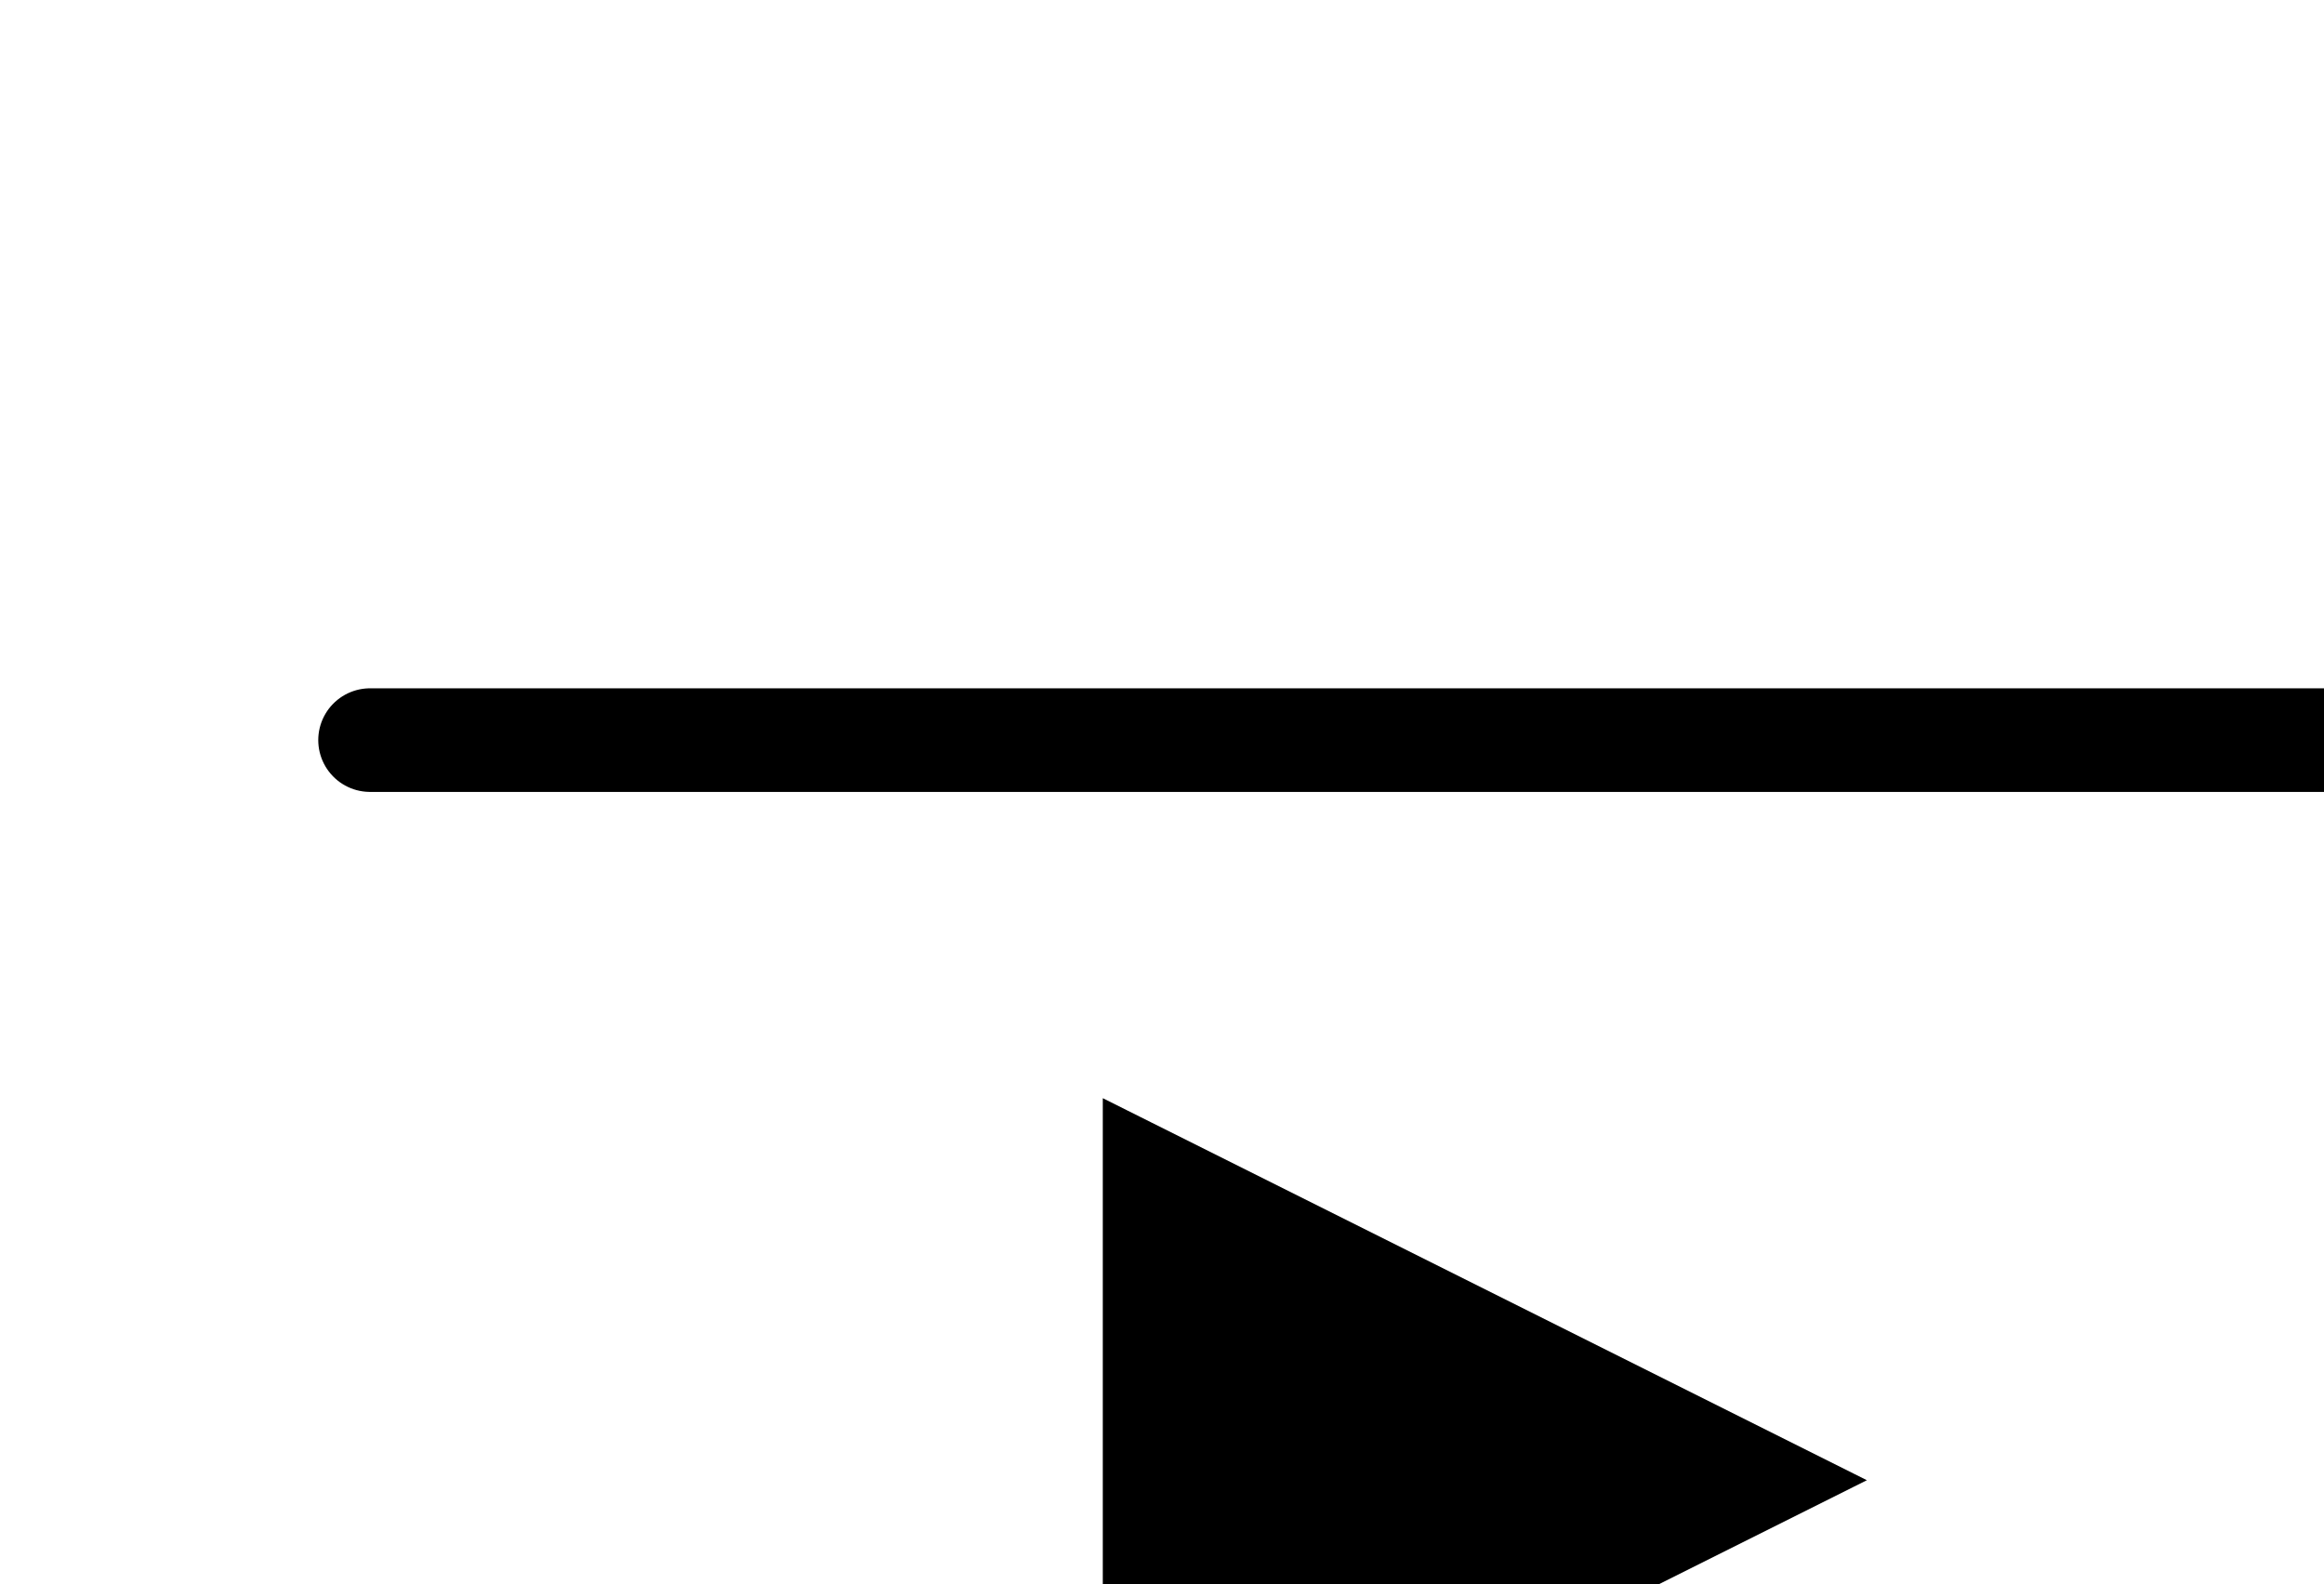
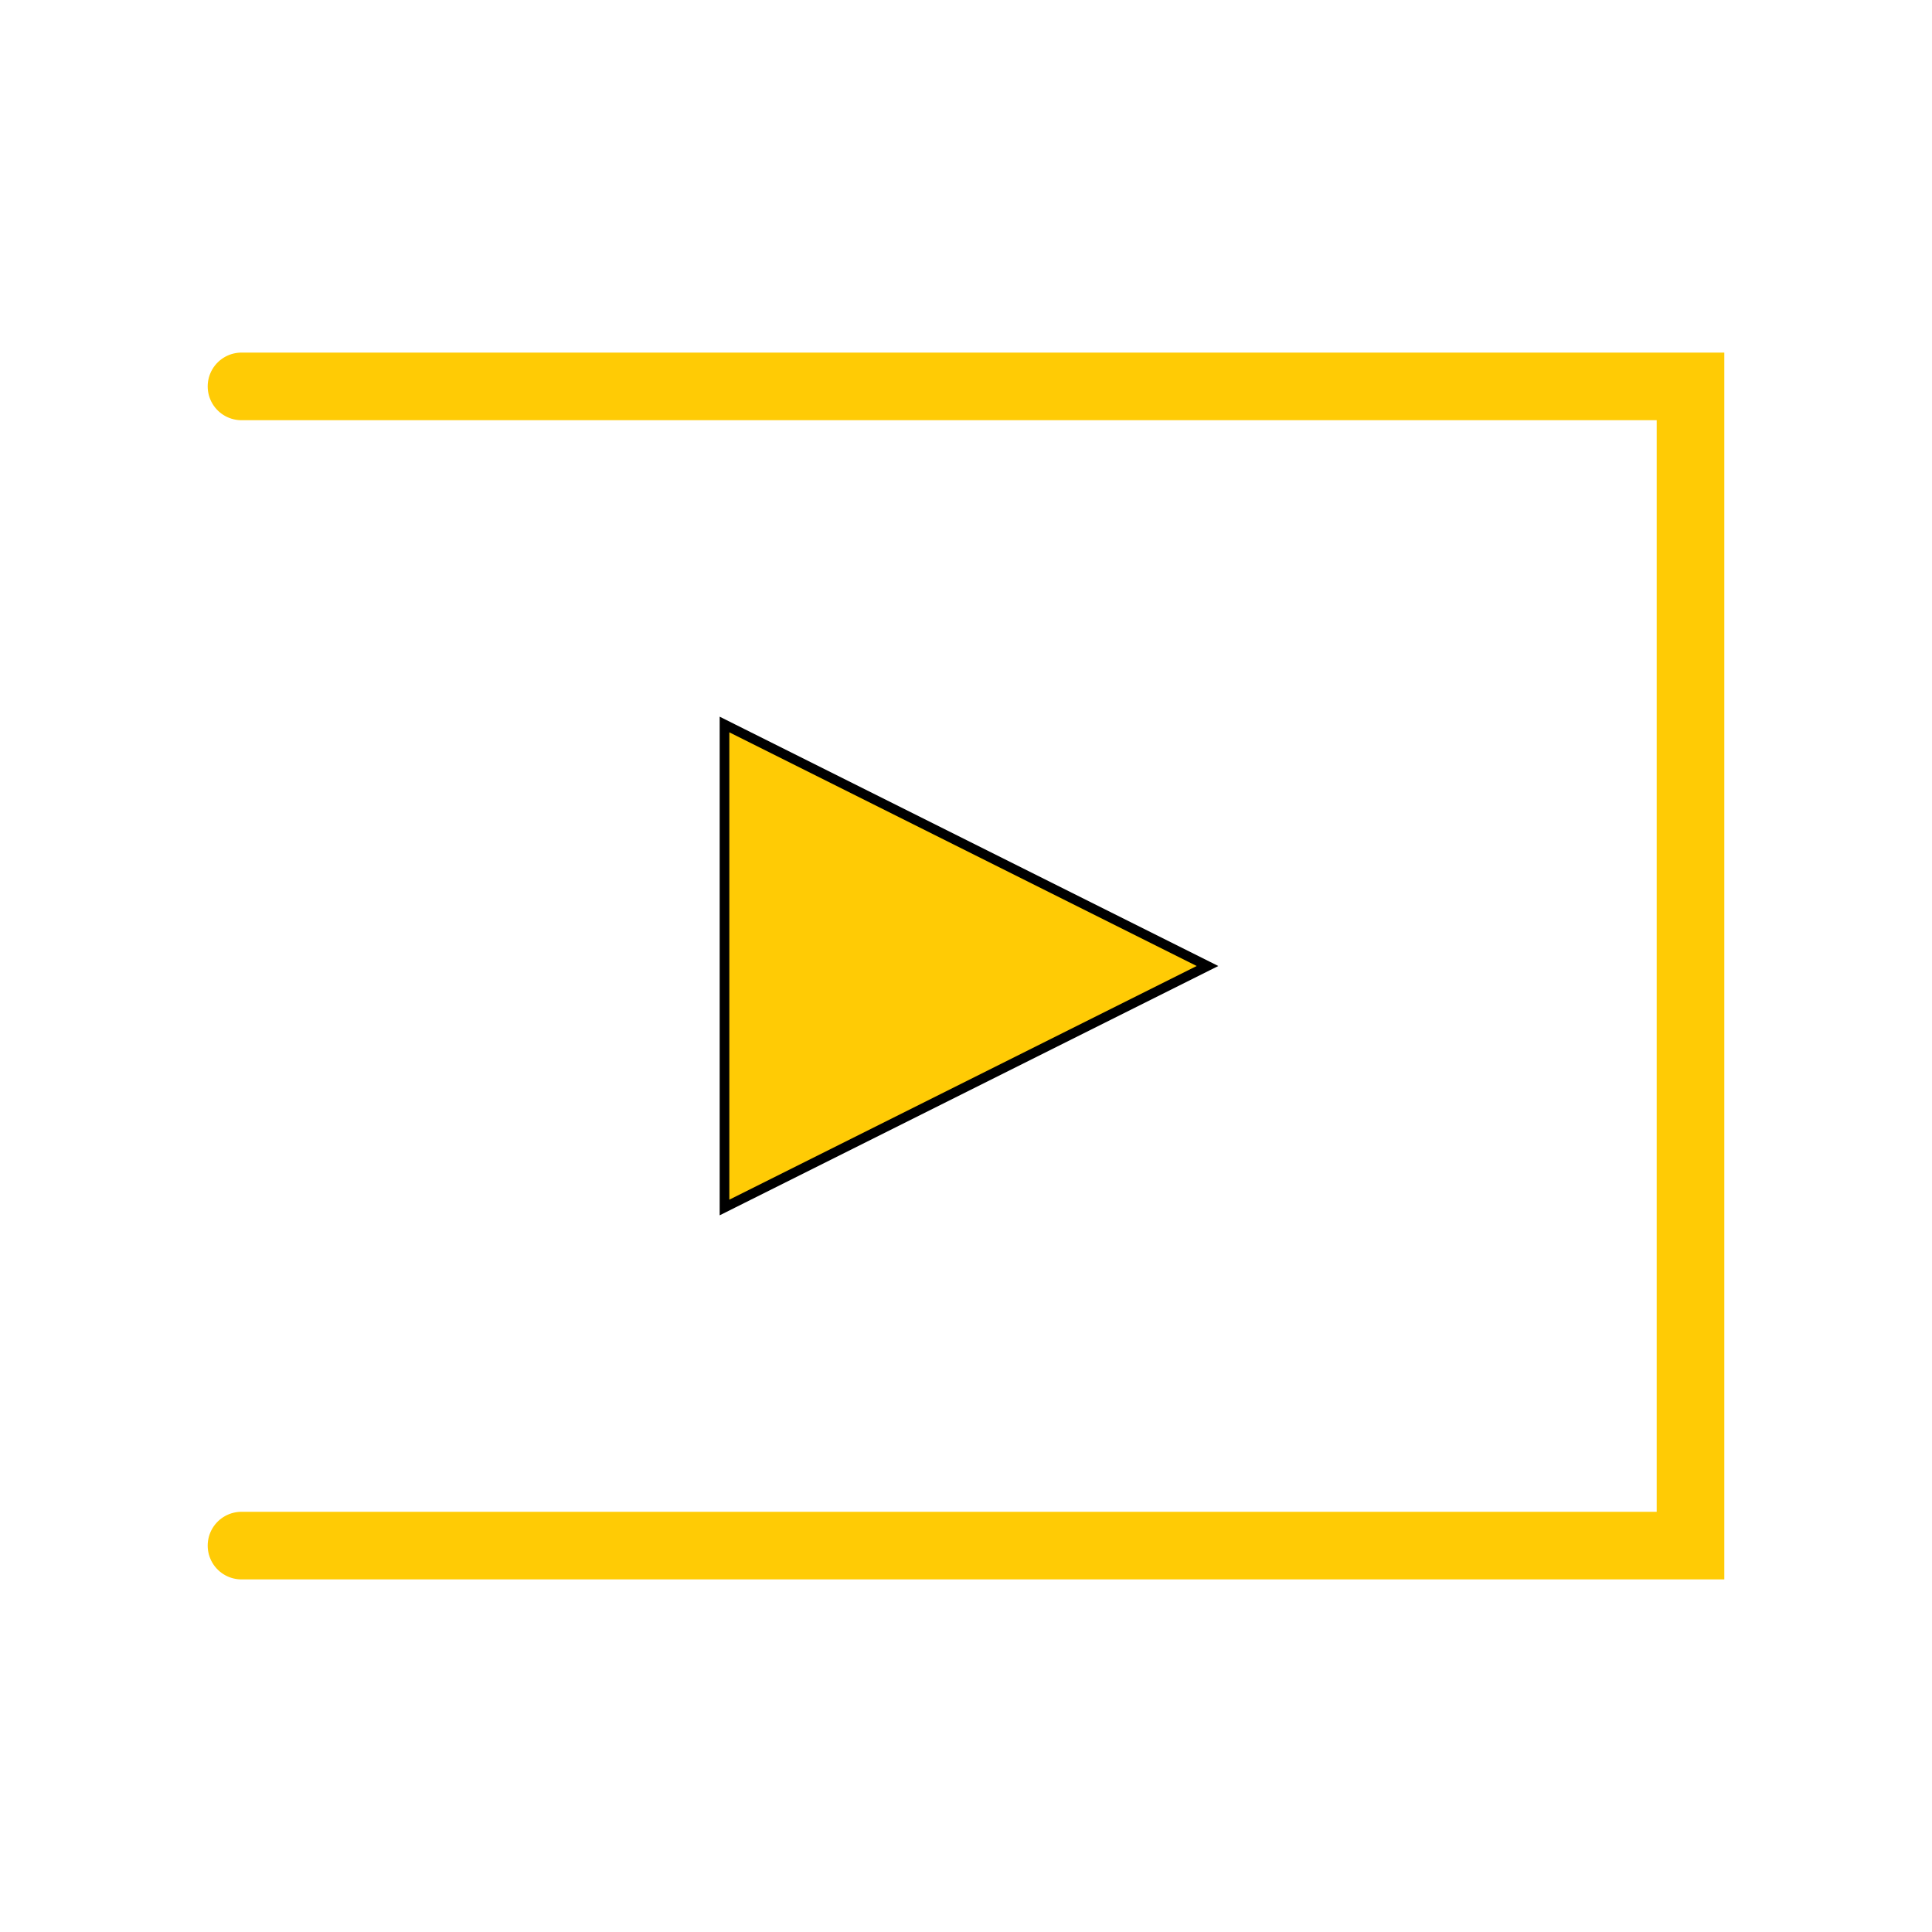
- <svg xmlns="http://www.w3.org/2000/svg" viewbox="0,0,200,200">
-   <path d="M 25,50 L 175,50 L 175,150 L 25,150, z" fill="none" stroke="black" stroke-width="7" stroke-linecap="round" />
-   <path d="M 75,75 L 125,100 L 75,125 z" stroke="black" fill="black" />
+ <svg xmlns="http://www.w3.org/2000/svg" version="1.1" id="Capa_1" x="0px" y="0px" viewBox="0 0 200 200" xml:space="preserve">
+   <g>
+     <path d="M 25,40 L 175,40 L 175,160 L 25,160, z" fill="none" stroke="#FFCB05" stroke-width="7" stroke-linecap="round" />
+     <path d="M 75,75 L 125,100 L 75,125 z" stroke="black" fill="#FFCB05" />
+   </g>
</svg>
